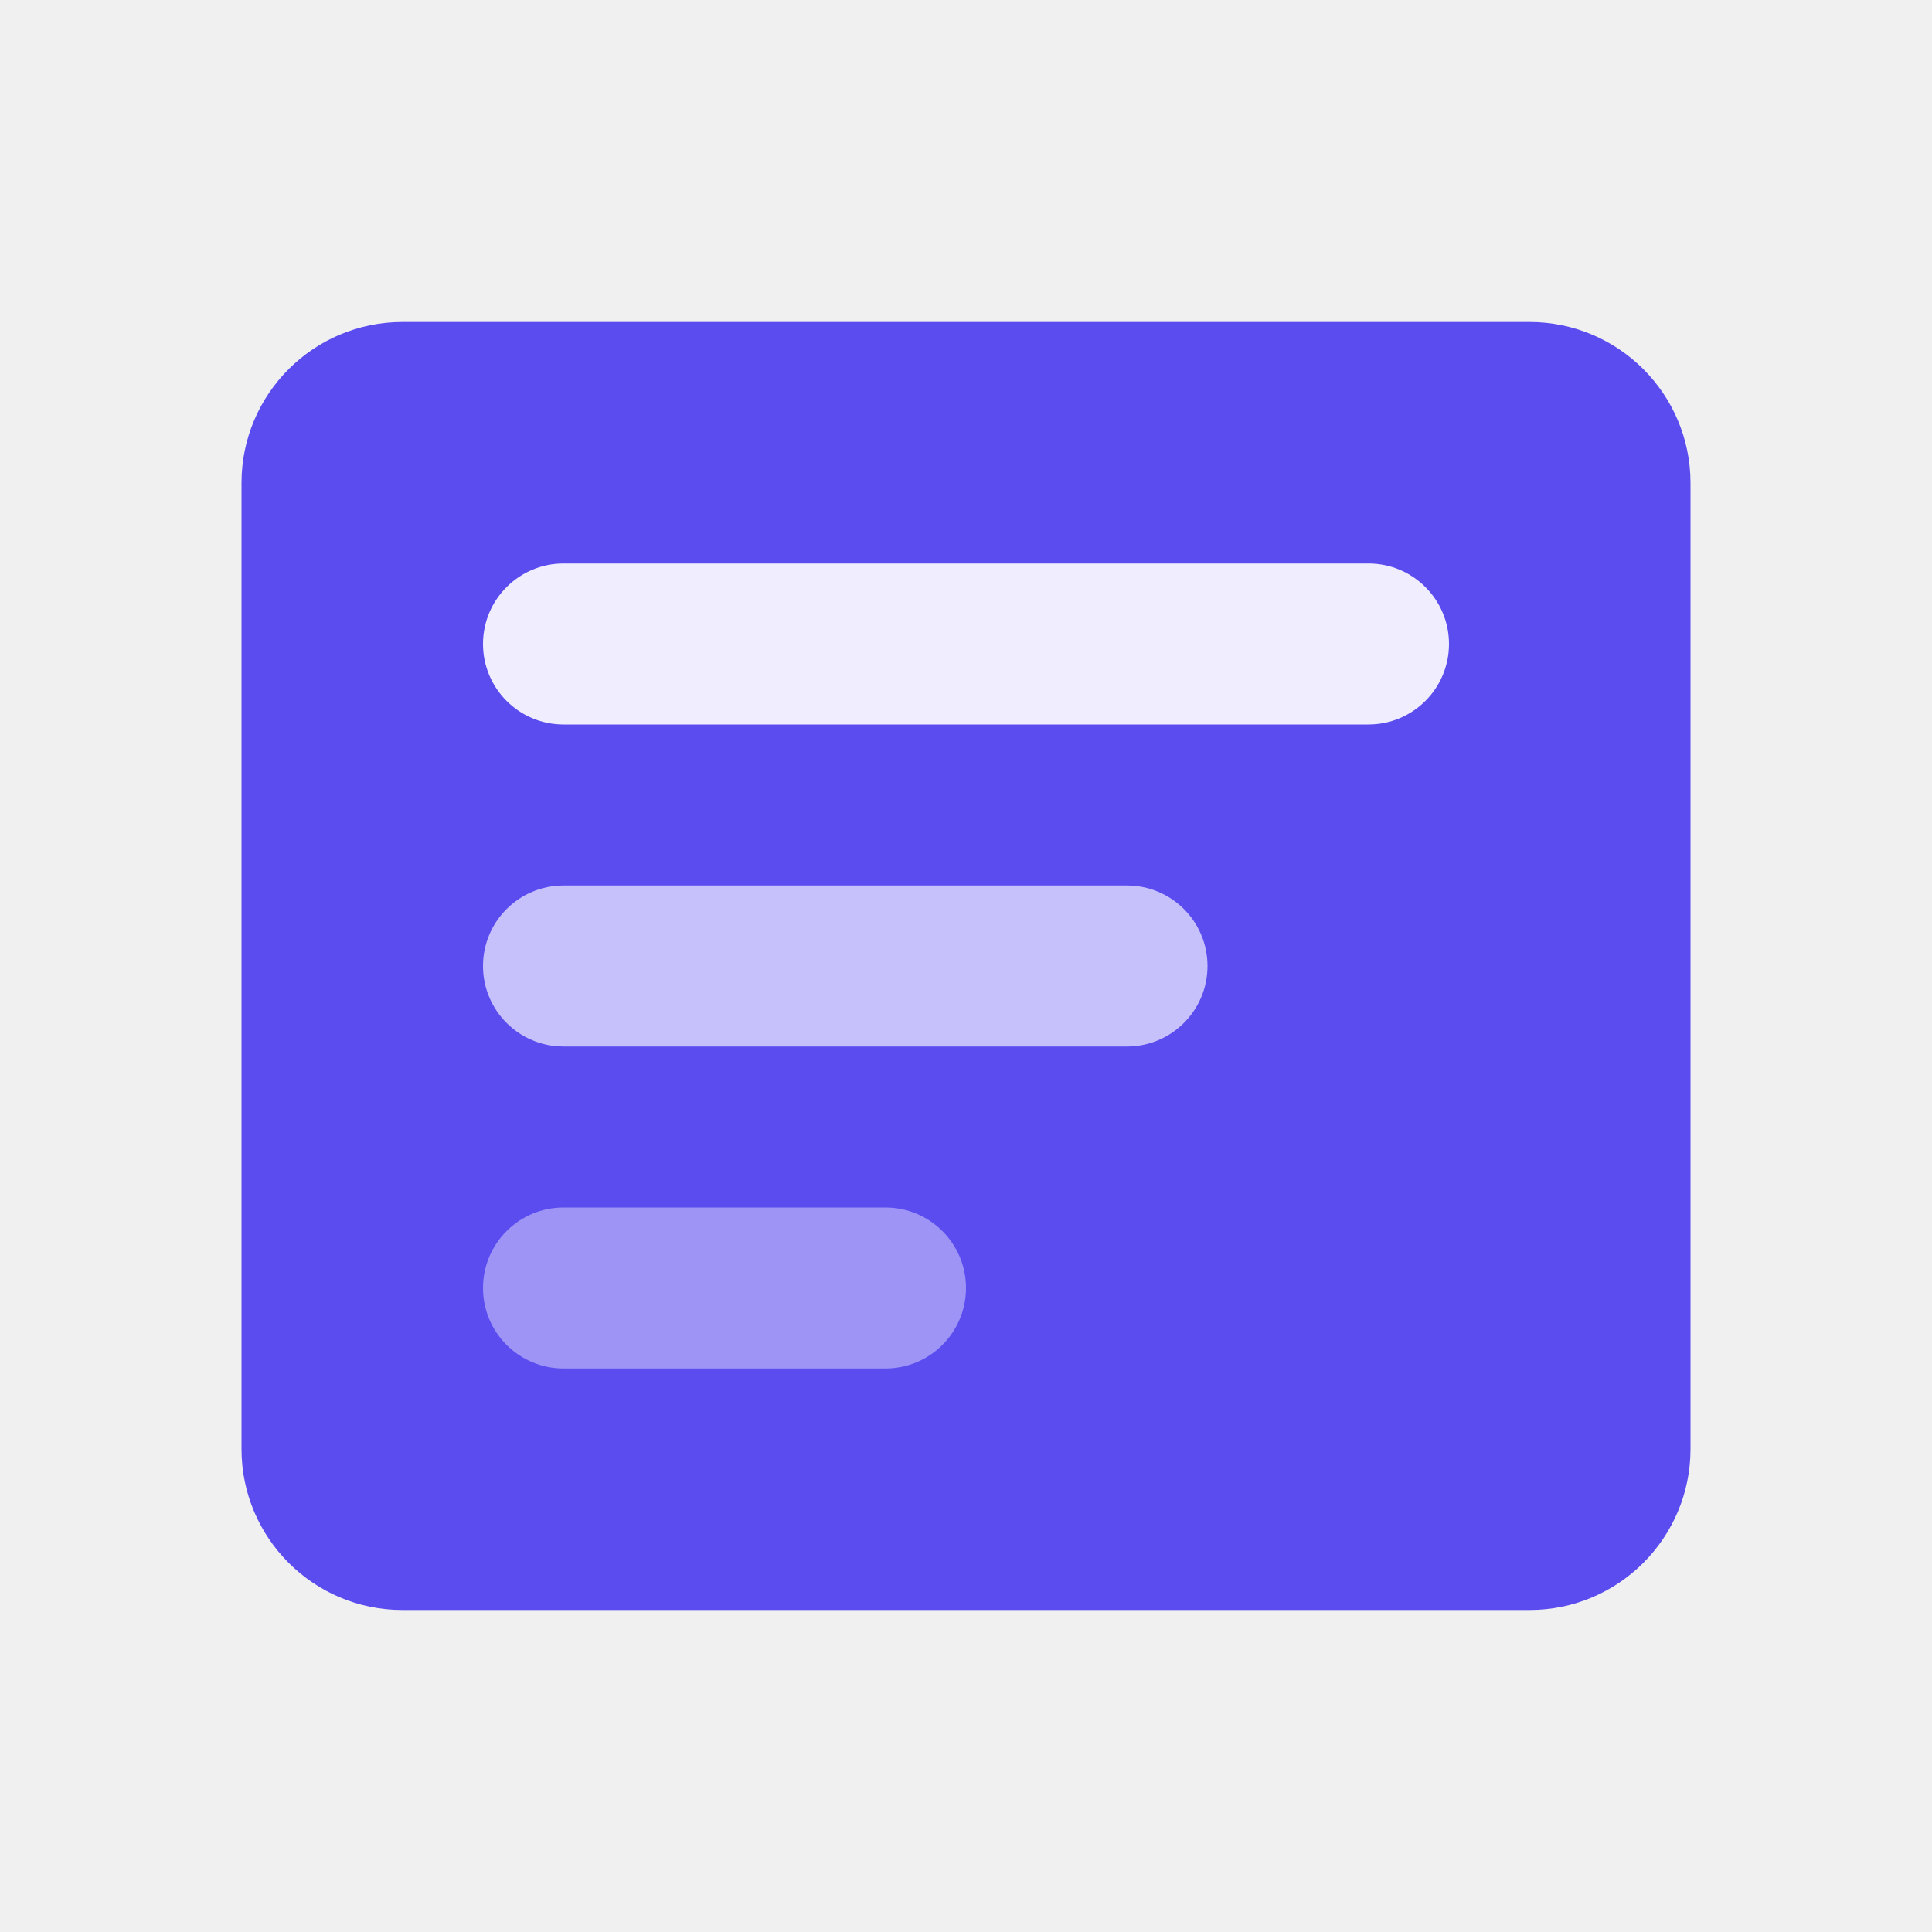
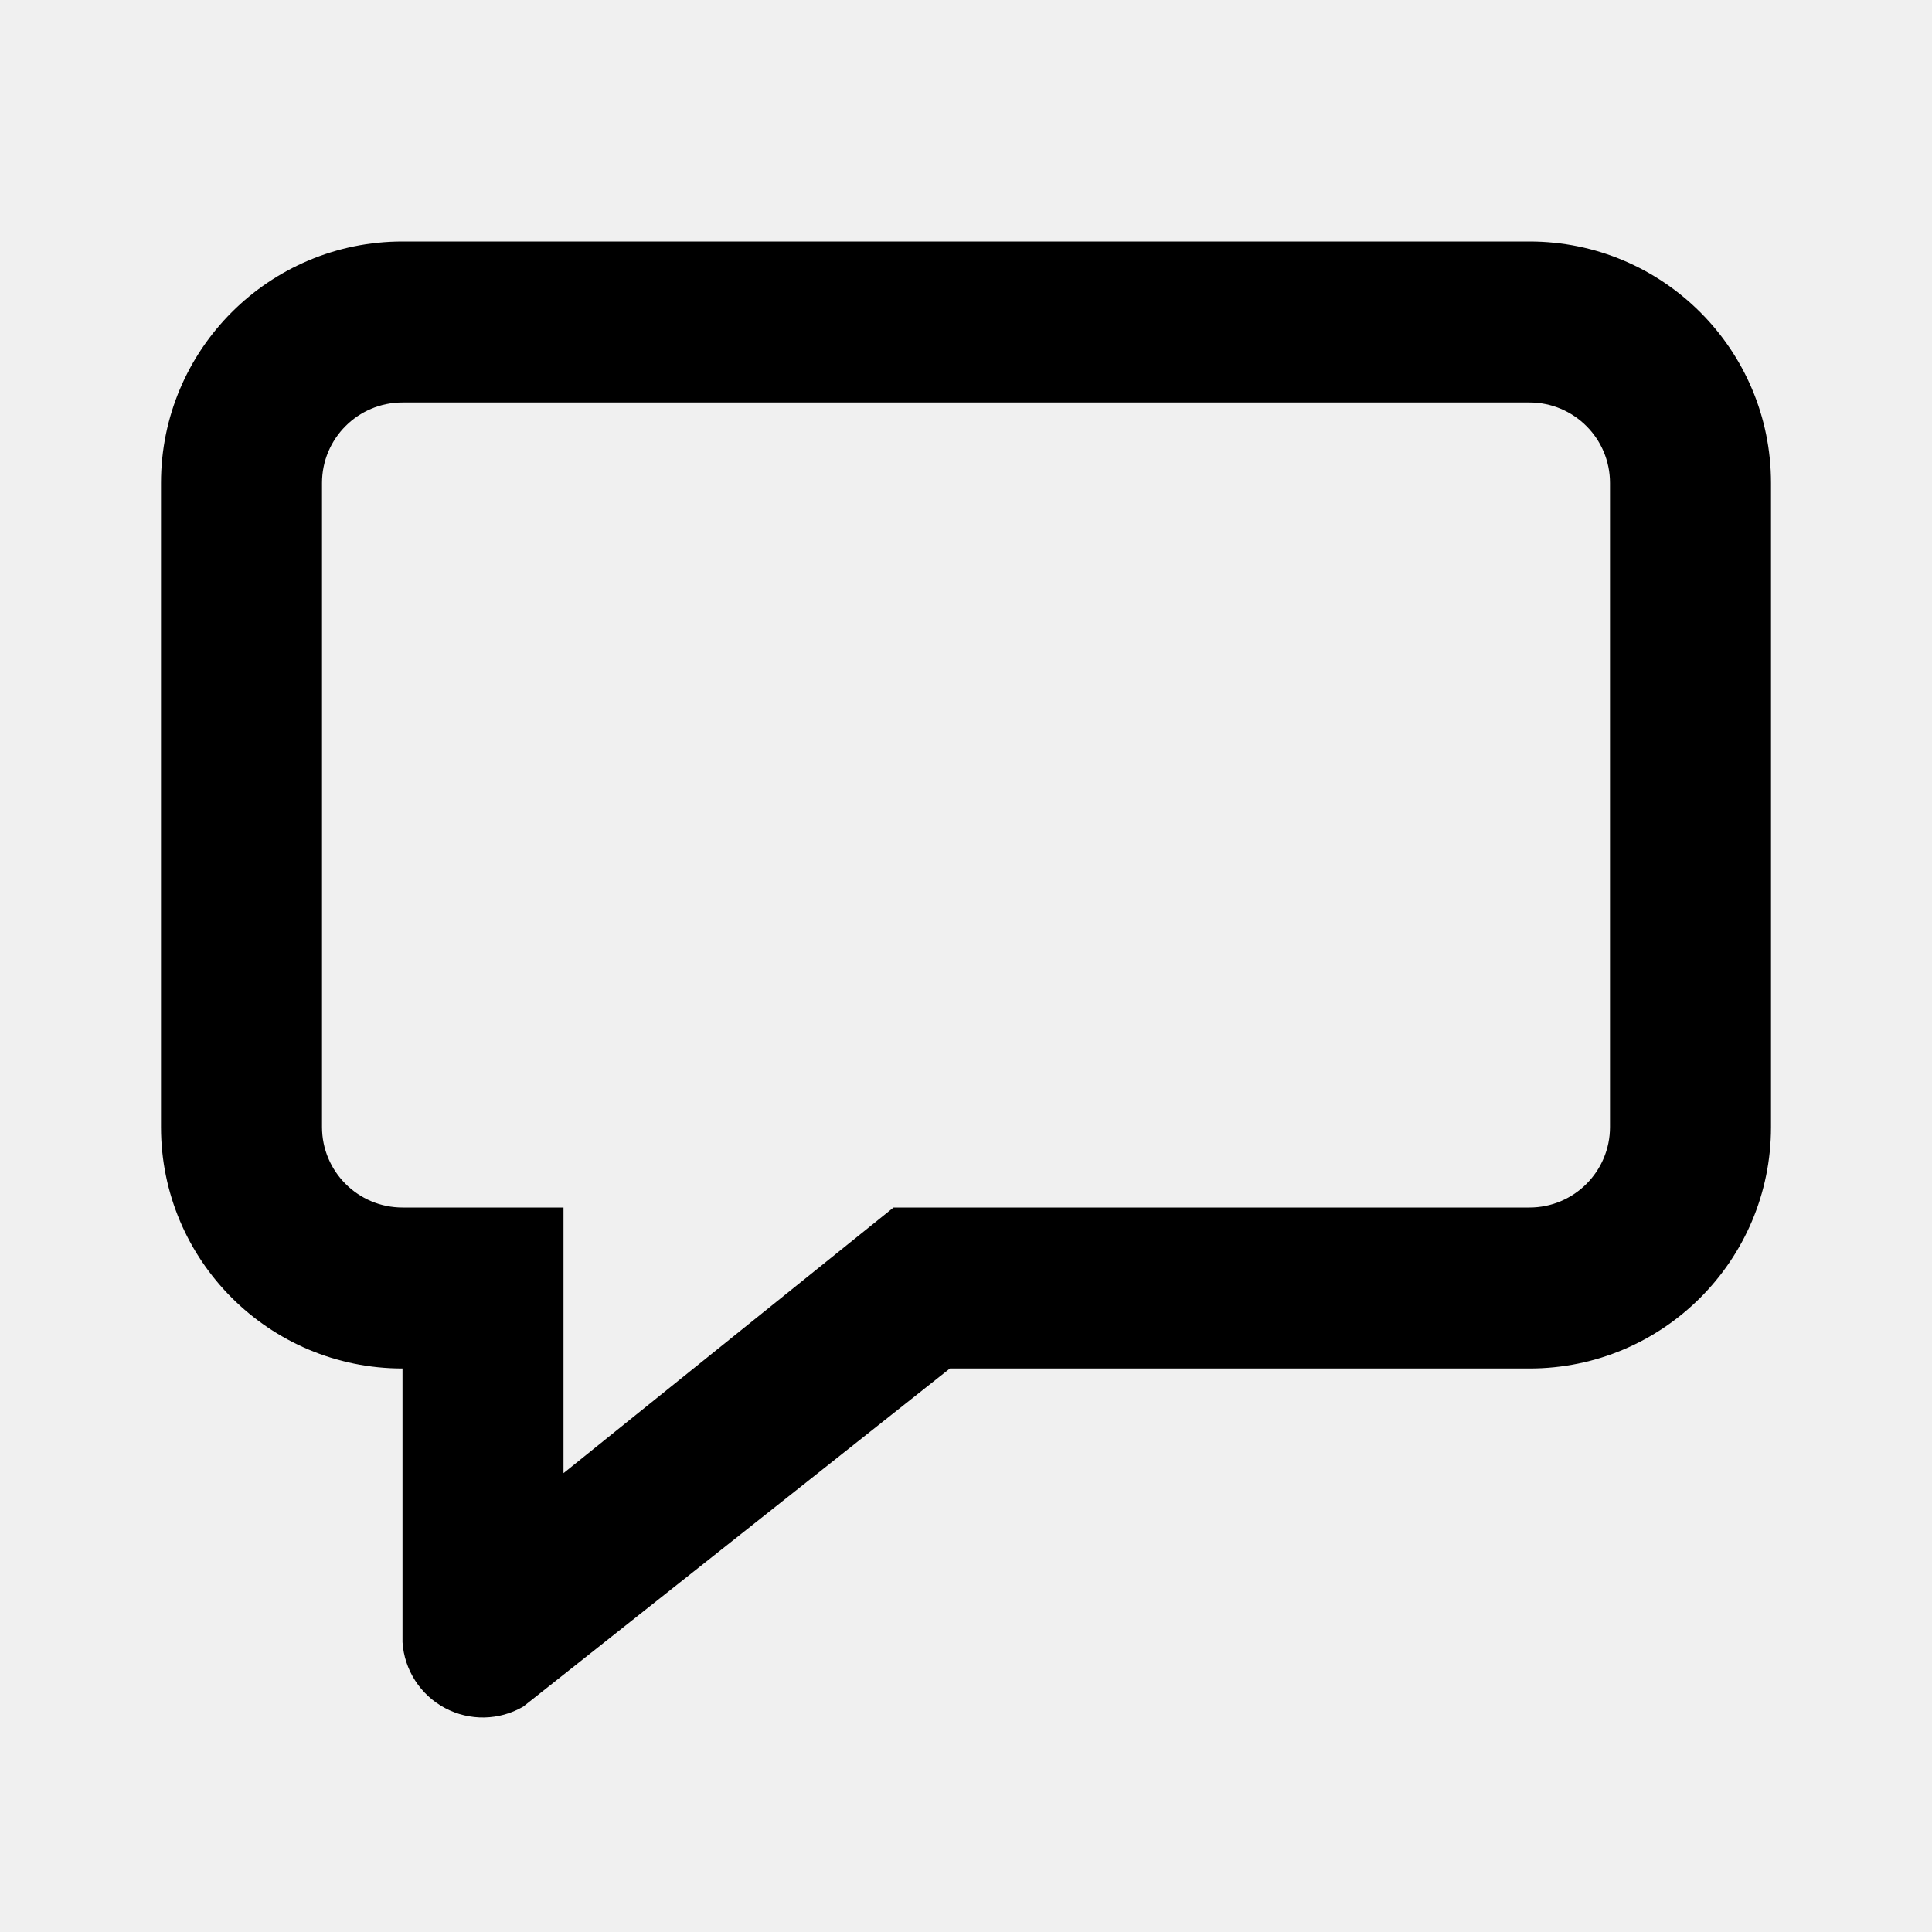
<svg xmlns="http://www.w3.org/2000/svg" width="24" height="24" viewBox="0 0 24 24">
-   <rect x="3" y="4" width="18" height="16" rx="2" fill="#5B4CF0" />
-   <rect x="6" y="7" width="12" height="2" rx="1" fill="#ffffff" opacity="0.9" />
-   <rect x="6" y="11" width="9" height="2" rx="1" fill="#ffffff" opacity="0.65" />
-   <rect x="6" y="15" width="6" height="2" rx="1" fill="#ffffff" opacity="0.4" />
+   <path fill="currentColor" fill-rule="evenodd" d="M5 3h14a3 3 0 0 1 3 3v8a3 3 0 0 1-3 3h-7.2l-5.3 4.2A1 1 0 0 1 5 20.4V17a3 3 0 0 1-3-3V6a3 3 0 0 1 3-3Zm0 2a1 1 0 0 0-1 1v8a1 1 0 0 0 1 1h2v3.3l4.1-3.3H19a1 1 0 0 0 1-1V6a1 1 0 0 0-1-1H5Z" />
</svg>
